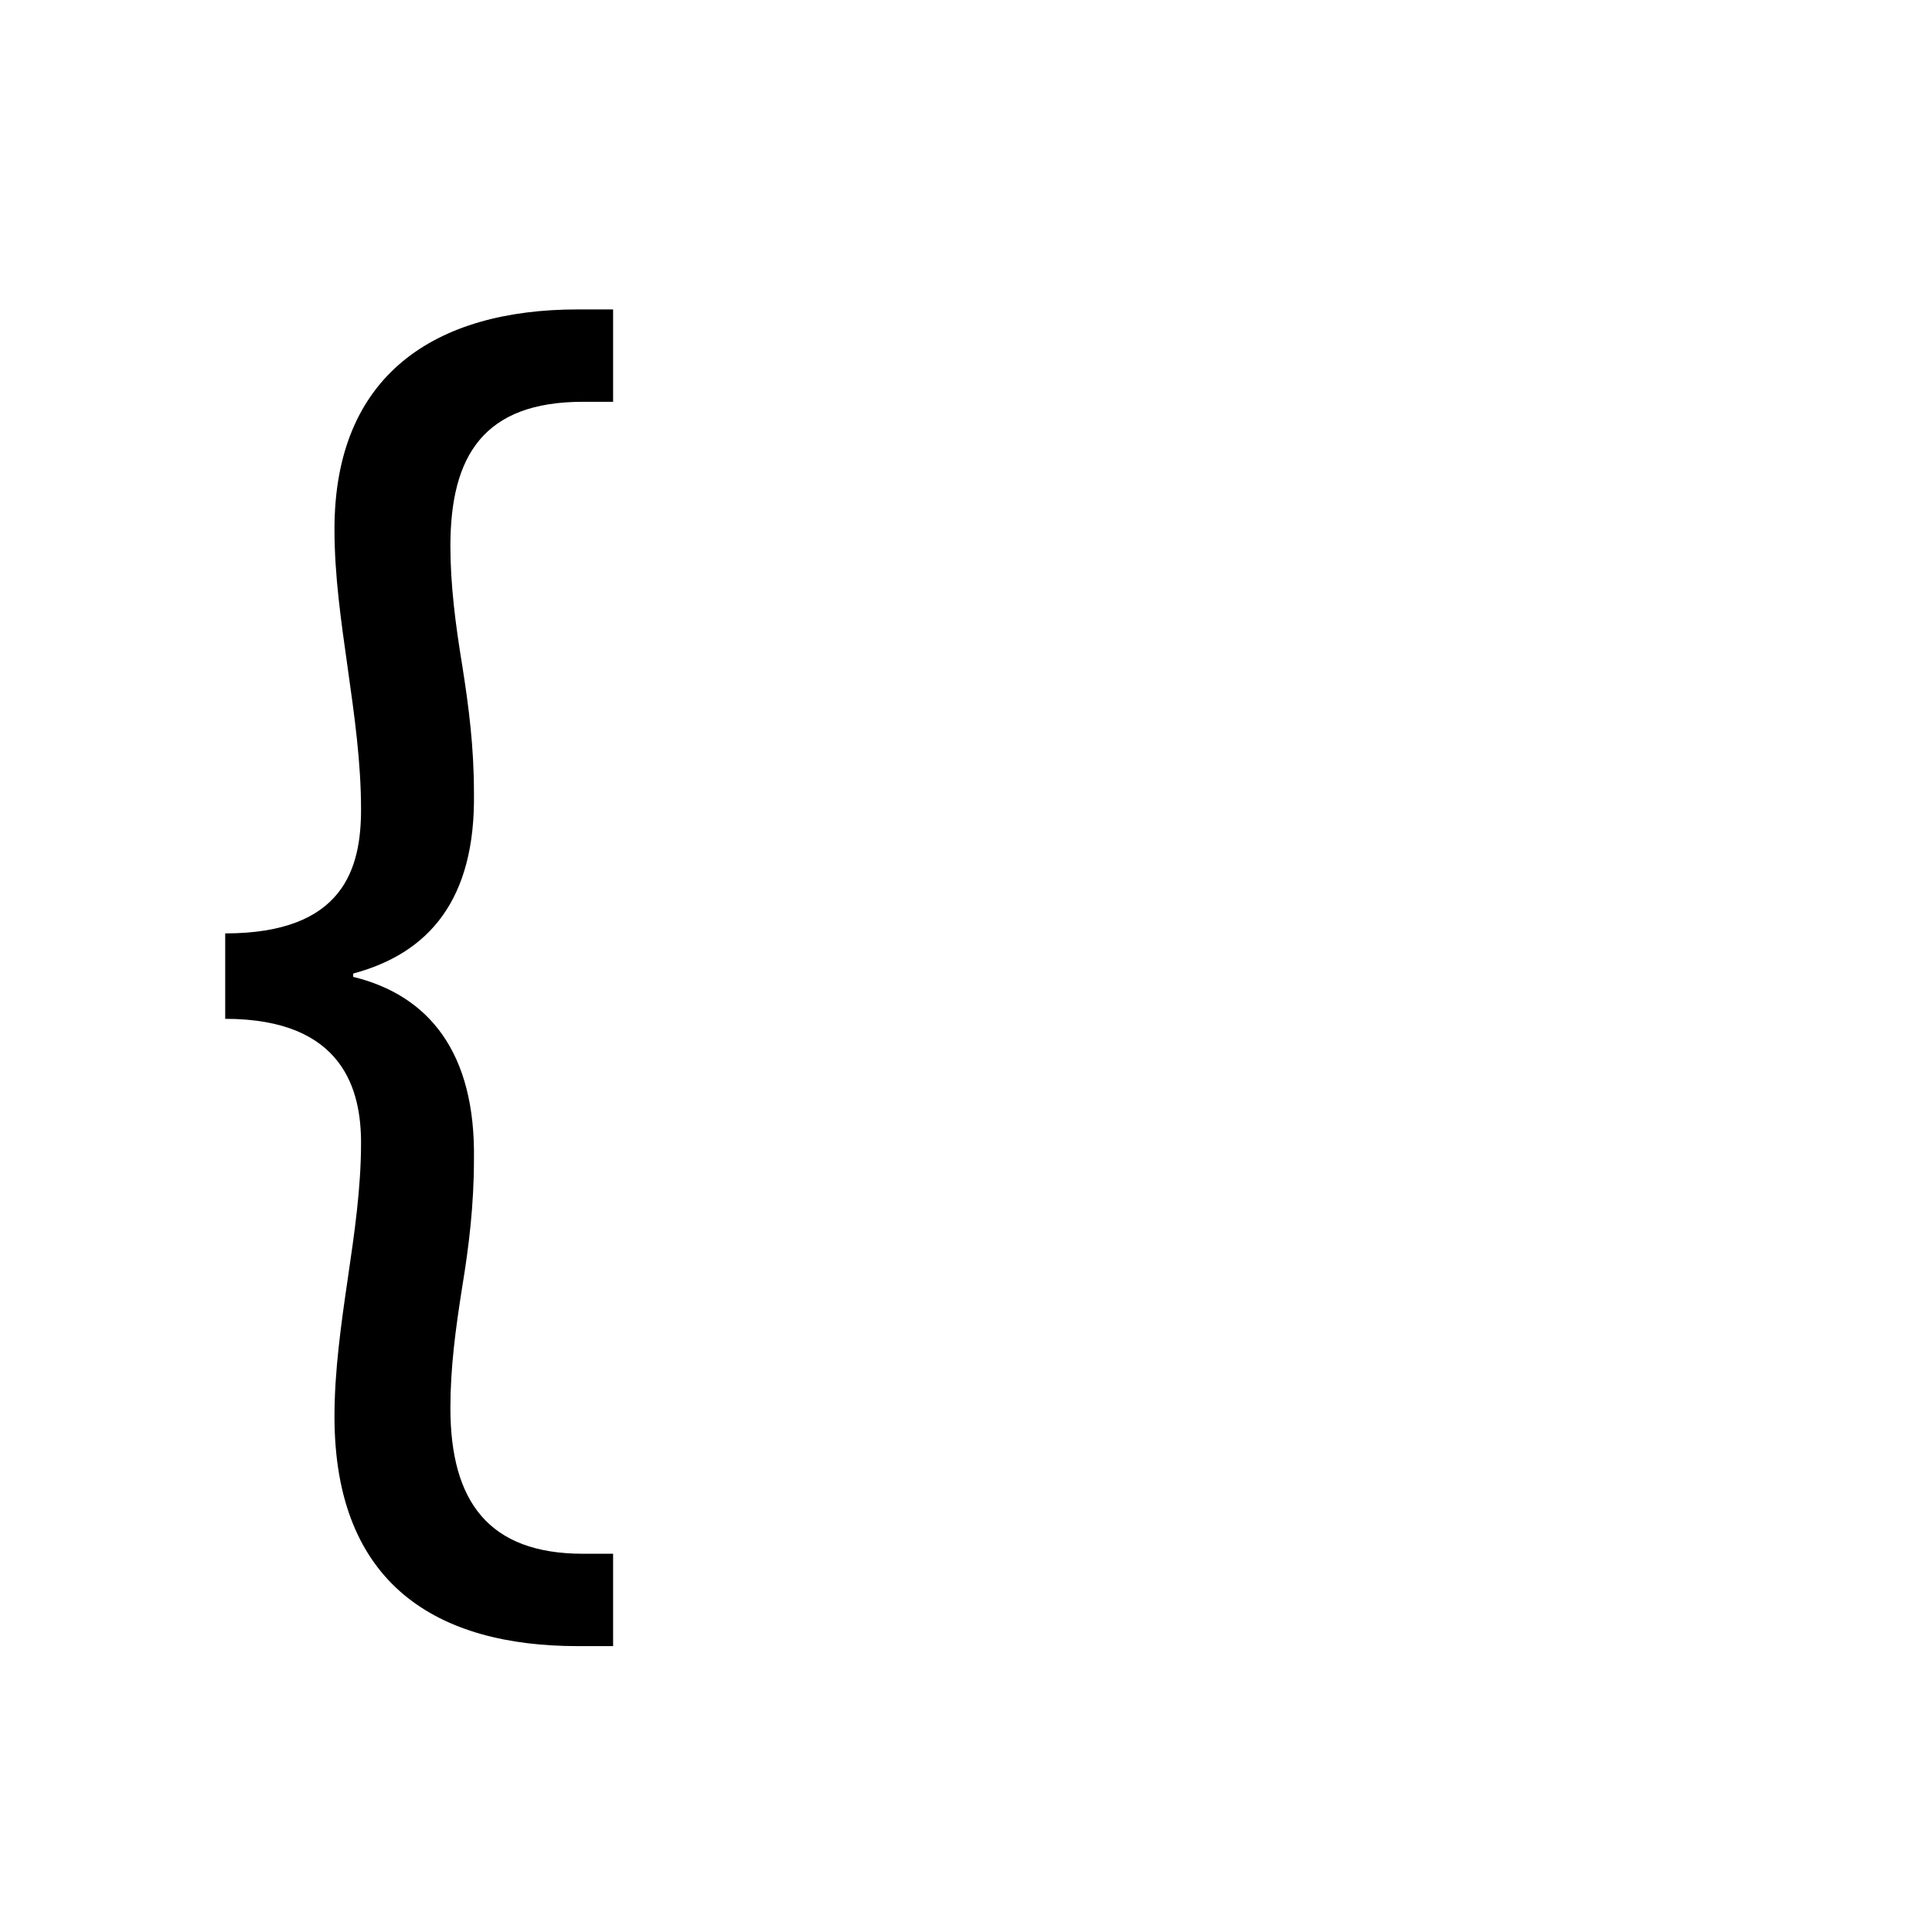
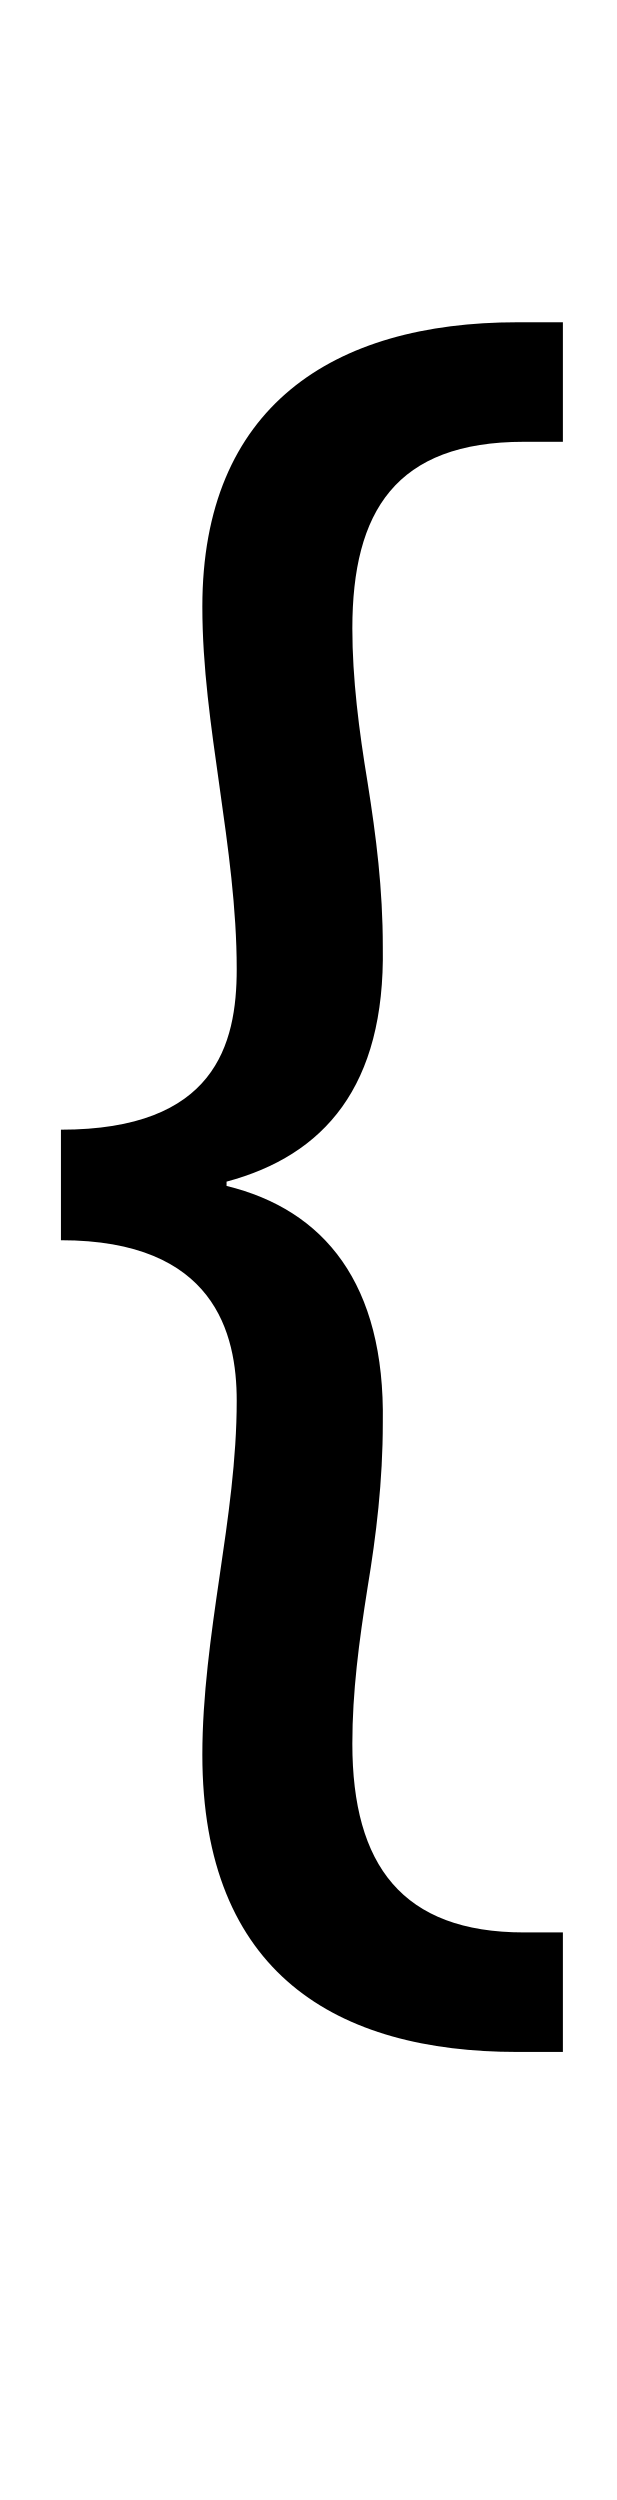
- <svg xmlns="http://www.w3.org/2000/svg" xmlns:xlink="http://www.w3.org/1999/xlink" id="_-2" viewBox="0 0 64 64">
+ <svg xmlns="http://www.w3.org/2000/svg" xmlns:xlink="http://www.w3.org/1999/xlink" id="_-2" viewBox="0 0 15.78 64">
  <defs>
    <style />
    <symbol id="_" viewBox="0 0 15.78 60.38">
      <path d="M1.56,29.11c3.94,0,4.5-2.17,4.5-4.11,0-1.56-.22-3.11-.44-4.67s-.44-3.06-.44-4.61c0-5.11,3.33-7.28,8.06-7.28h1.17v3.06h-1c-3.28,0-4.39,1.78-4.39,4.78,0,1.28.17,2.61.39,3.94.22,1.39.39,2.72.39,4.22.06,3.56-1.5,5.33-4,6v.11c2.5.61,4.06,2.5,4,6.06,0,1.5-.17,2.89-.39,4.22-.22,1.39-.39,2.67-.39,4,0,3.11,1.28,4.83,4.39,4.83h1v3.06h-1.17c-4.61,0-8.06-2-8.06-7.61,0-1.5.22-3.06.44-4.56s.44-3,.44-4.5c0-1.72-.56-4.11-4.5-4.11v-2.83Z" />
    </symbol>
  </defs>
-   <use width="15.78" height="60.38" transform="translate(5.9 1.81)" xlink:href="#_" />
+   <use width="15.78" height="60.38" transform="translate(0 -.19)" xlink:href="#_" />
</svg>
